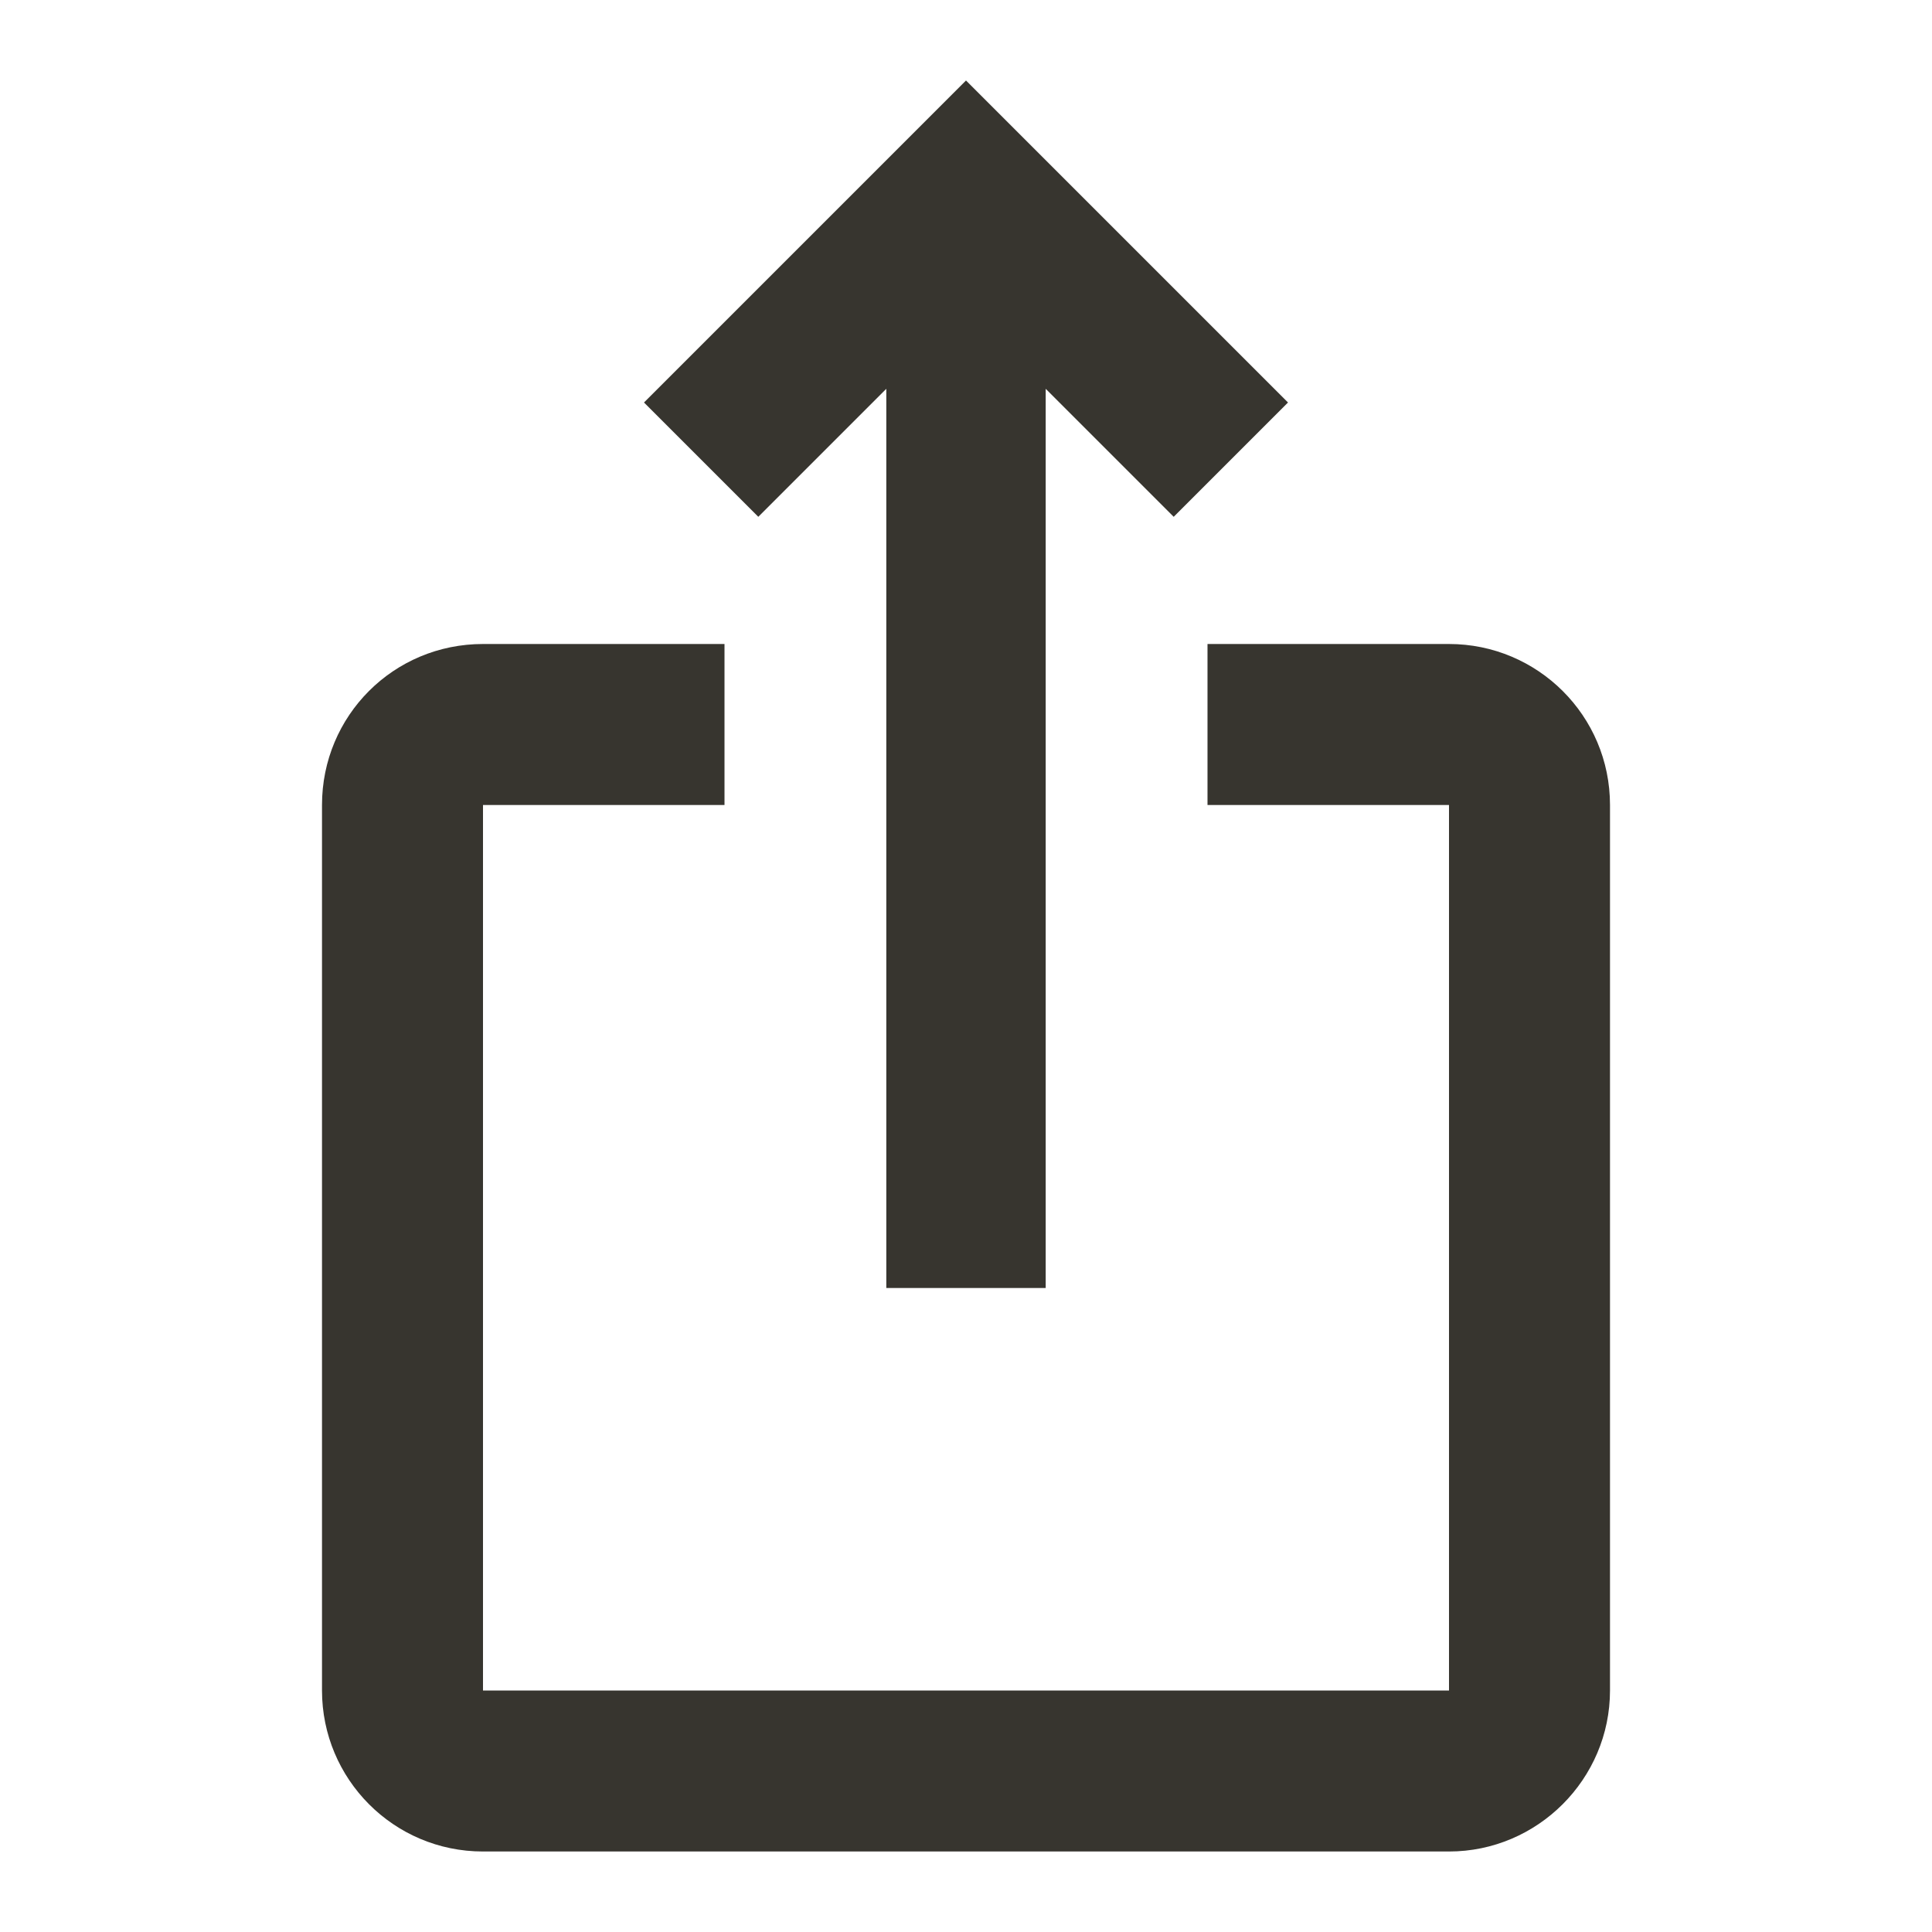
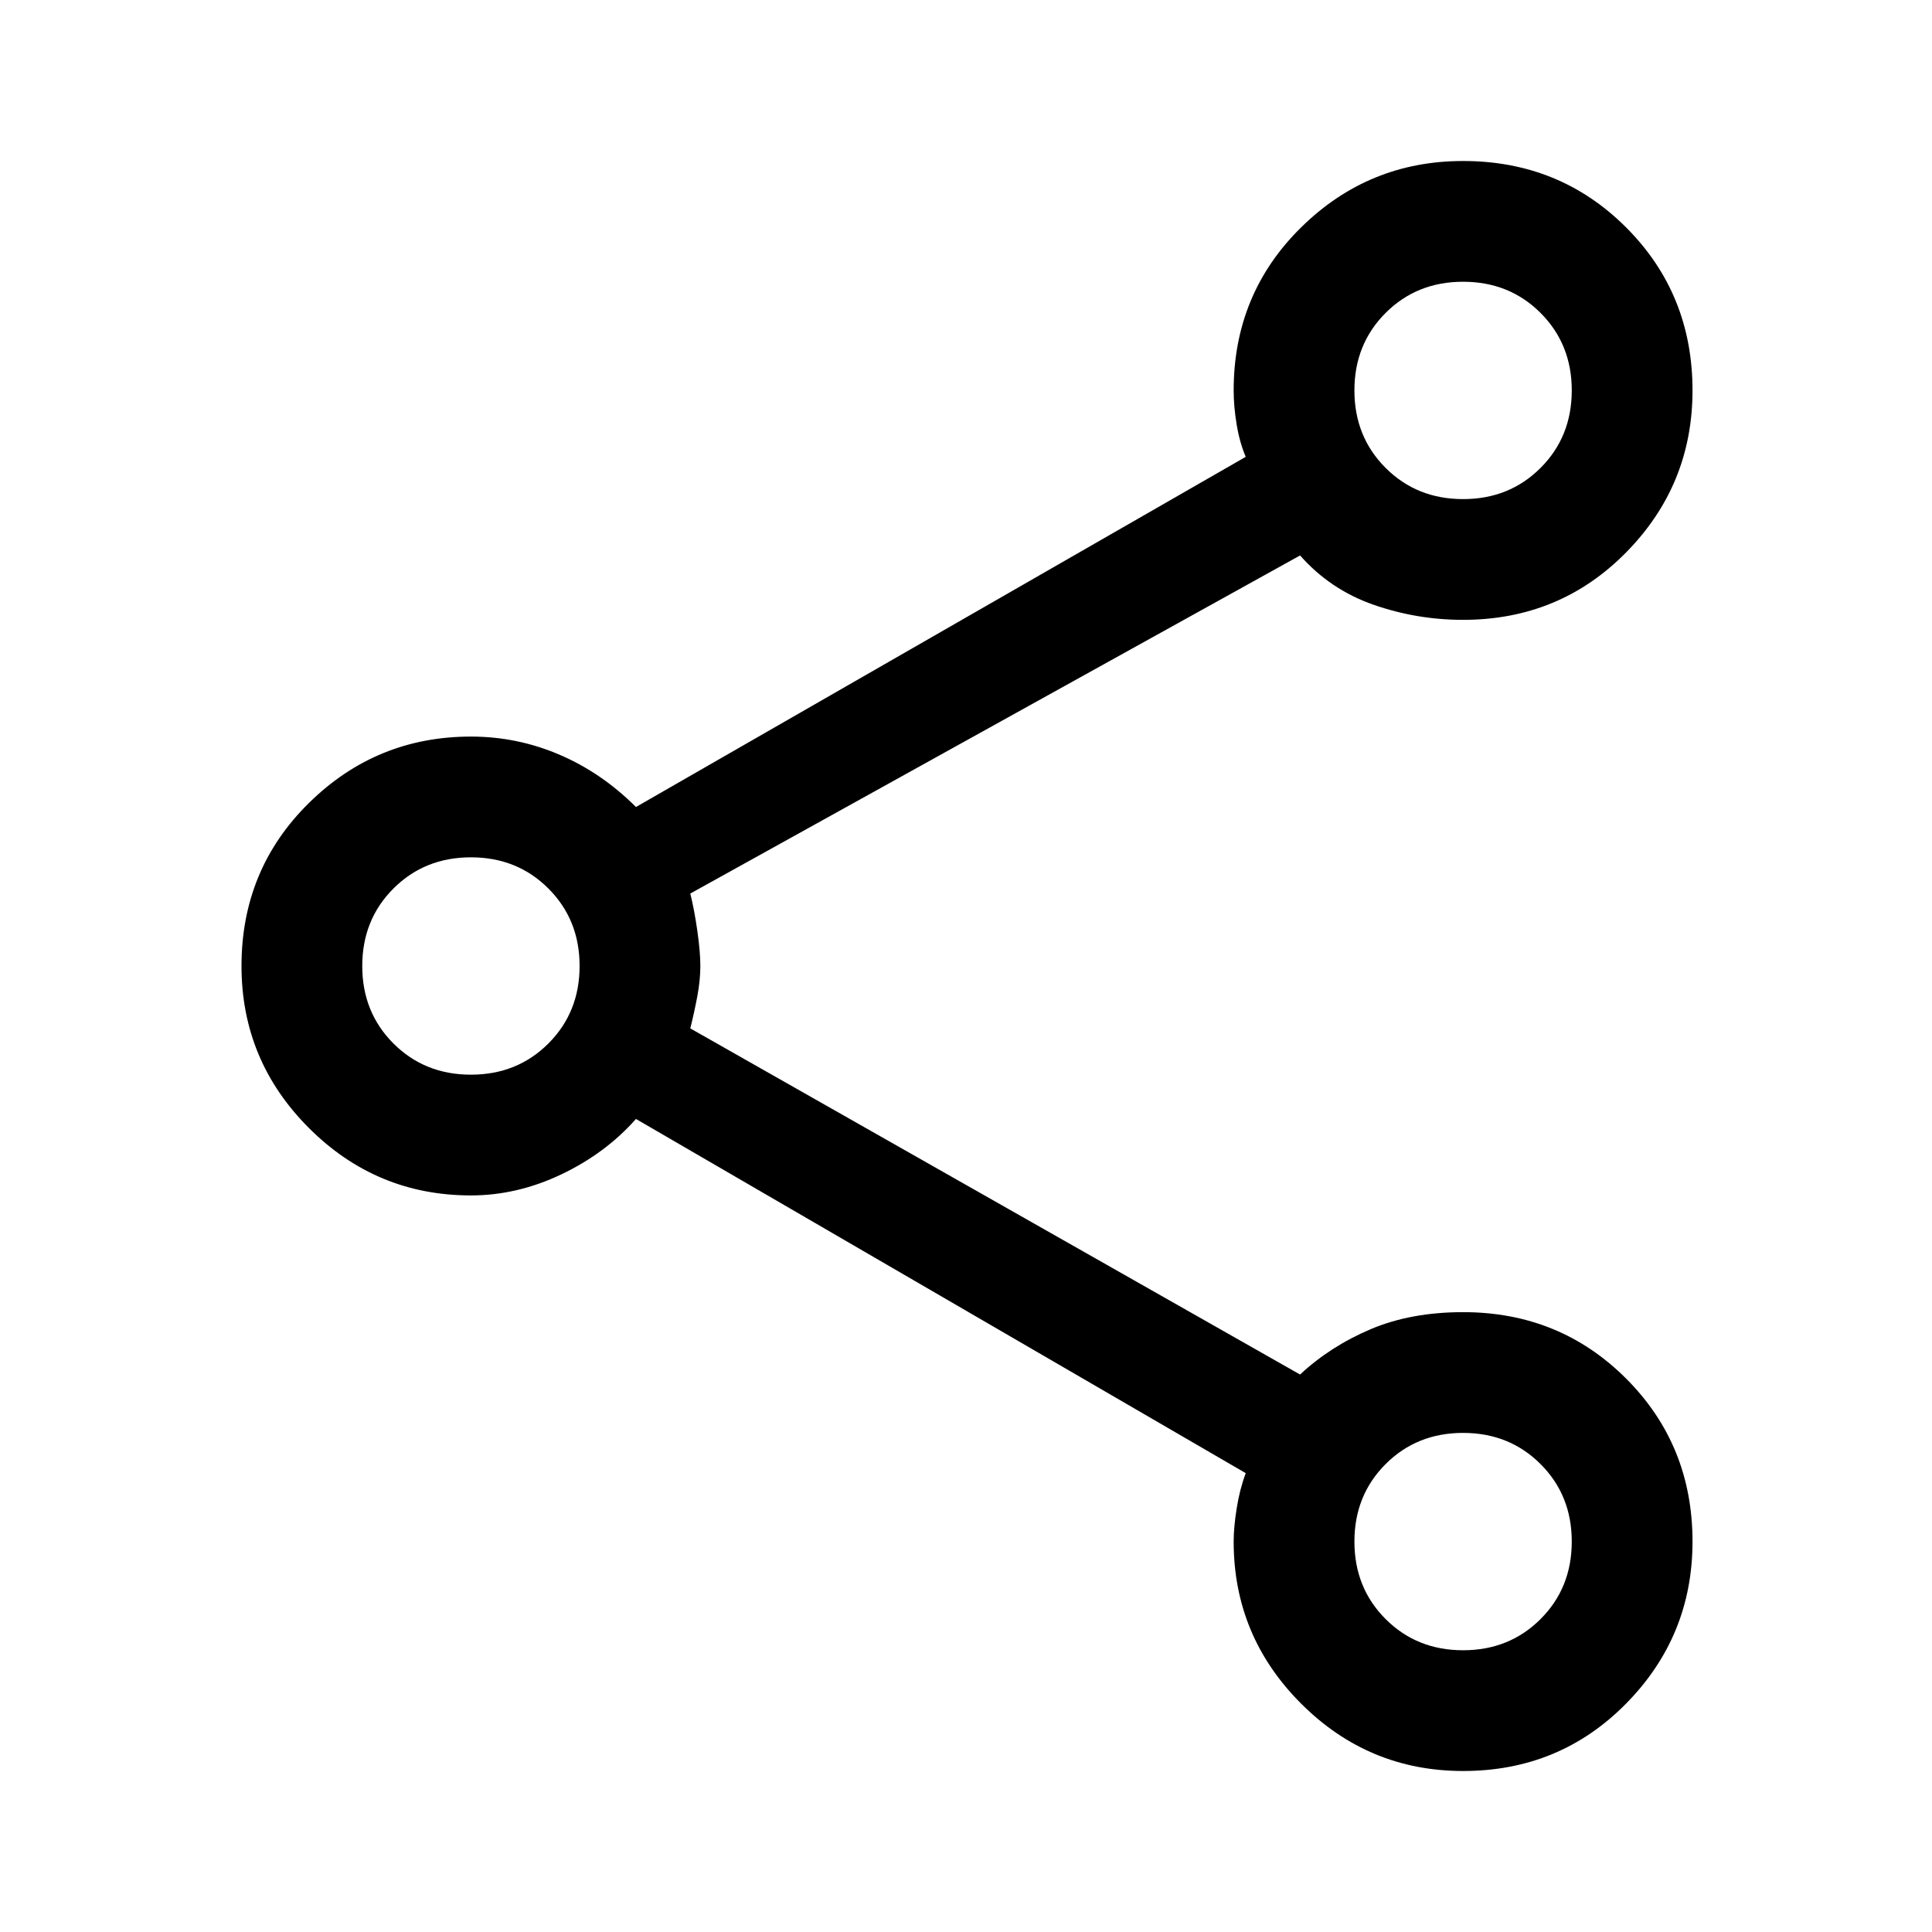
- <svg xmlns="http://www.w3.org/2000/svg" enable-background="new 0 0 24 24" height="24px" viewBox="0 0 24 24" width="24px" fill="#37352f">
-   <g>
-     <rect fill="none" height="24" width="24" />
-   </g>
-   <g>
-     <path d="M16,5l-1.42,1.42l-1.59-1.59V16h-1.98V4.83L9.42,6.42L8,5l4-4L16,5z M20,10v11c0,1.1-0.9,2-2,2H6c-1.11,0-2-0.9-2-2V10 c0-1.11,0.89-2,2-2h3v2H6v11h12V10h-3V8h3C19.1,8,20,8.89,20,10z" />
-   </g>
+ <svg xmlns="http://www.w3.org/2000/svg" height="48" width="48">
+   <path d="M36.35 44Q34 44 32.325 42.325Q30.65 40.65 30.65 38.3Q30.65 37.95 30.725 37.475Q30.8 37 30.95 36.6L15.8 27.8Q15.05 28.65 13.95 29.175Q12.85 29.7 11.7 29.7Q9.35 29.7 7.675 28.025Q6 26.35 6 24Q6 21.6 7.675 19.95Q9.35 18.3 11.7 18.3Q12.85 18.3 13.9 18.75Q14.95 19.2 15.8 20.05L30.95 11.35Q30.8 11 30.725 10.55Q30.65 10.1 30.65 9.7Q30.65 7.3 32.325 5.65Q34 4 36.35 4Q38.75 4 40.4 5.65Q42.05 7.3 42.05 9.7Q42.05 12.05 40.4 13.725Q38.75 15.4 36.35 15.4Q35.2 15.4 34.125 15.025Q33.05 14.65 32.3 13.8L17.15 22.2Q17.25 22.6 17.325 23.125Q17.4 23.65 17.4 24Q17.4 24.35 17.325 24.75Q17.25 25.15 17.15 25.55L32.3 34.15Q33.05 33.45 34.05 33.025Q35.05 32.6 36.35 32.6Q38.75 32.6 40.4 34.25Q42.05 35.9 42.05 38.3Q42.05 40.65 40.4 42.325Q38.75 44 36.35 44ZM36.35 12.4Q37.5 12.4 38.275 11.625Q39.05 10.85 39.05 9.7Q39.05 8.55 38.275 7.775Q37.5 7 36.35 7Q35.2 7 34.425 7.775Q33.65 8.55 33.65 9.7Q33.65 10.85 34.425 11.625Q35.2 12.4 36.35 12.4ZM11.7 26.7Q12.85 26.7 13.625 25.925Q14.4 25.15 14.4 24Q14.4 22.85 13.625 22.075Q12.85 21.3 11.7 21.3Q10.55 21.3 9.775 22.075Q9 22.85 9 24Q9 25.15 9.775 25.925Q10.55 26.7 11.7 26.7ZM36.35 41Q37.5 41 38.275 40.225Q39.05 39.45 39.05 38.3Q39.05 37.15 38.275 36.375Q37.5 35.6 36.35 35.6Q35.2 35.6 34.425 36.375Q33.65 37.15 33.65 38.3Q33.65 39.45 34.425 40.225Q35.2 41 36.35 41ZM36.35 9.7Q36.35 9.7 36.35 9.7Q36.35 9.7 36.35 9.7Q36.35 9.7 36.35 9.7Q36.35 9.7 36.35 9.7Q36.35 9.7 36.35 9.7Q36.35 9.7 36.35 9.7Q36.35 9.7 36.35 9.7Q36.35 9.7 36.35 9.7ZM11.7 24Q11.7 24 11.7 24Q11.7 24 11.7 24Q11.7 24 11.7 24Q11.7 24 11.7 24Q11.7 24 11.7 24Q11.7 24 11.7 24Q11.7 24 11.7 24Q11.7 24 11.7 24ZM36.35 38.3Q36.35 38.3 36.35 38.3Q36.35 38.3 36.35 38.3Q36.35 38.3 36.35 38.3Q36.35 38.3 36.35 38.3Q36.35 38.3 36.35 38.3Q36.35 38.3 36.35 38.3Q36.35 38.3 36.35 38.3Q36.35 38.3 36.35 38.3Z" />
</svg>
